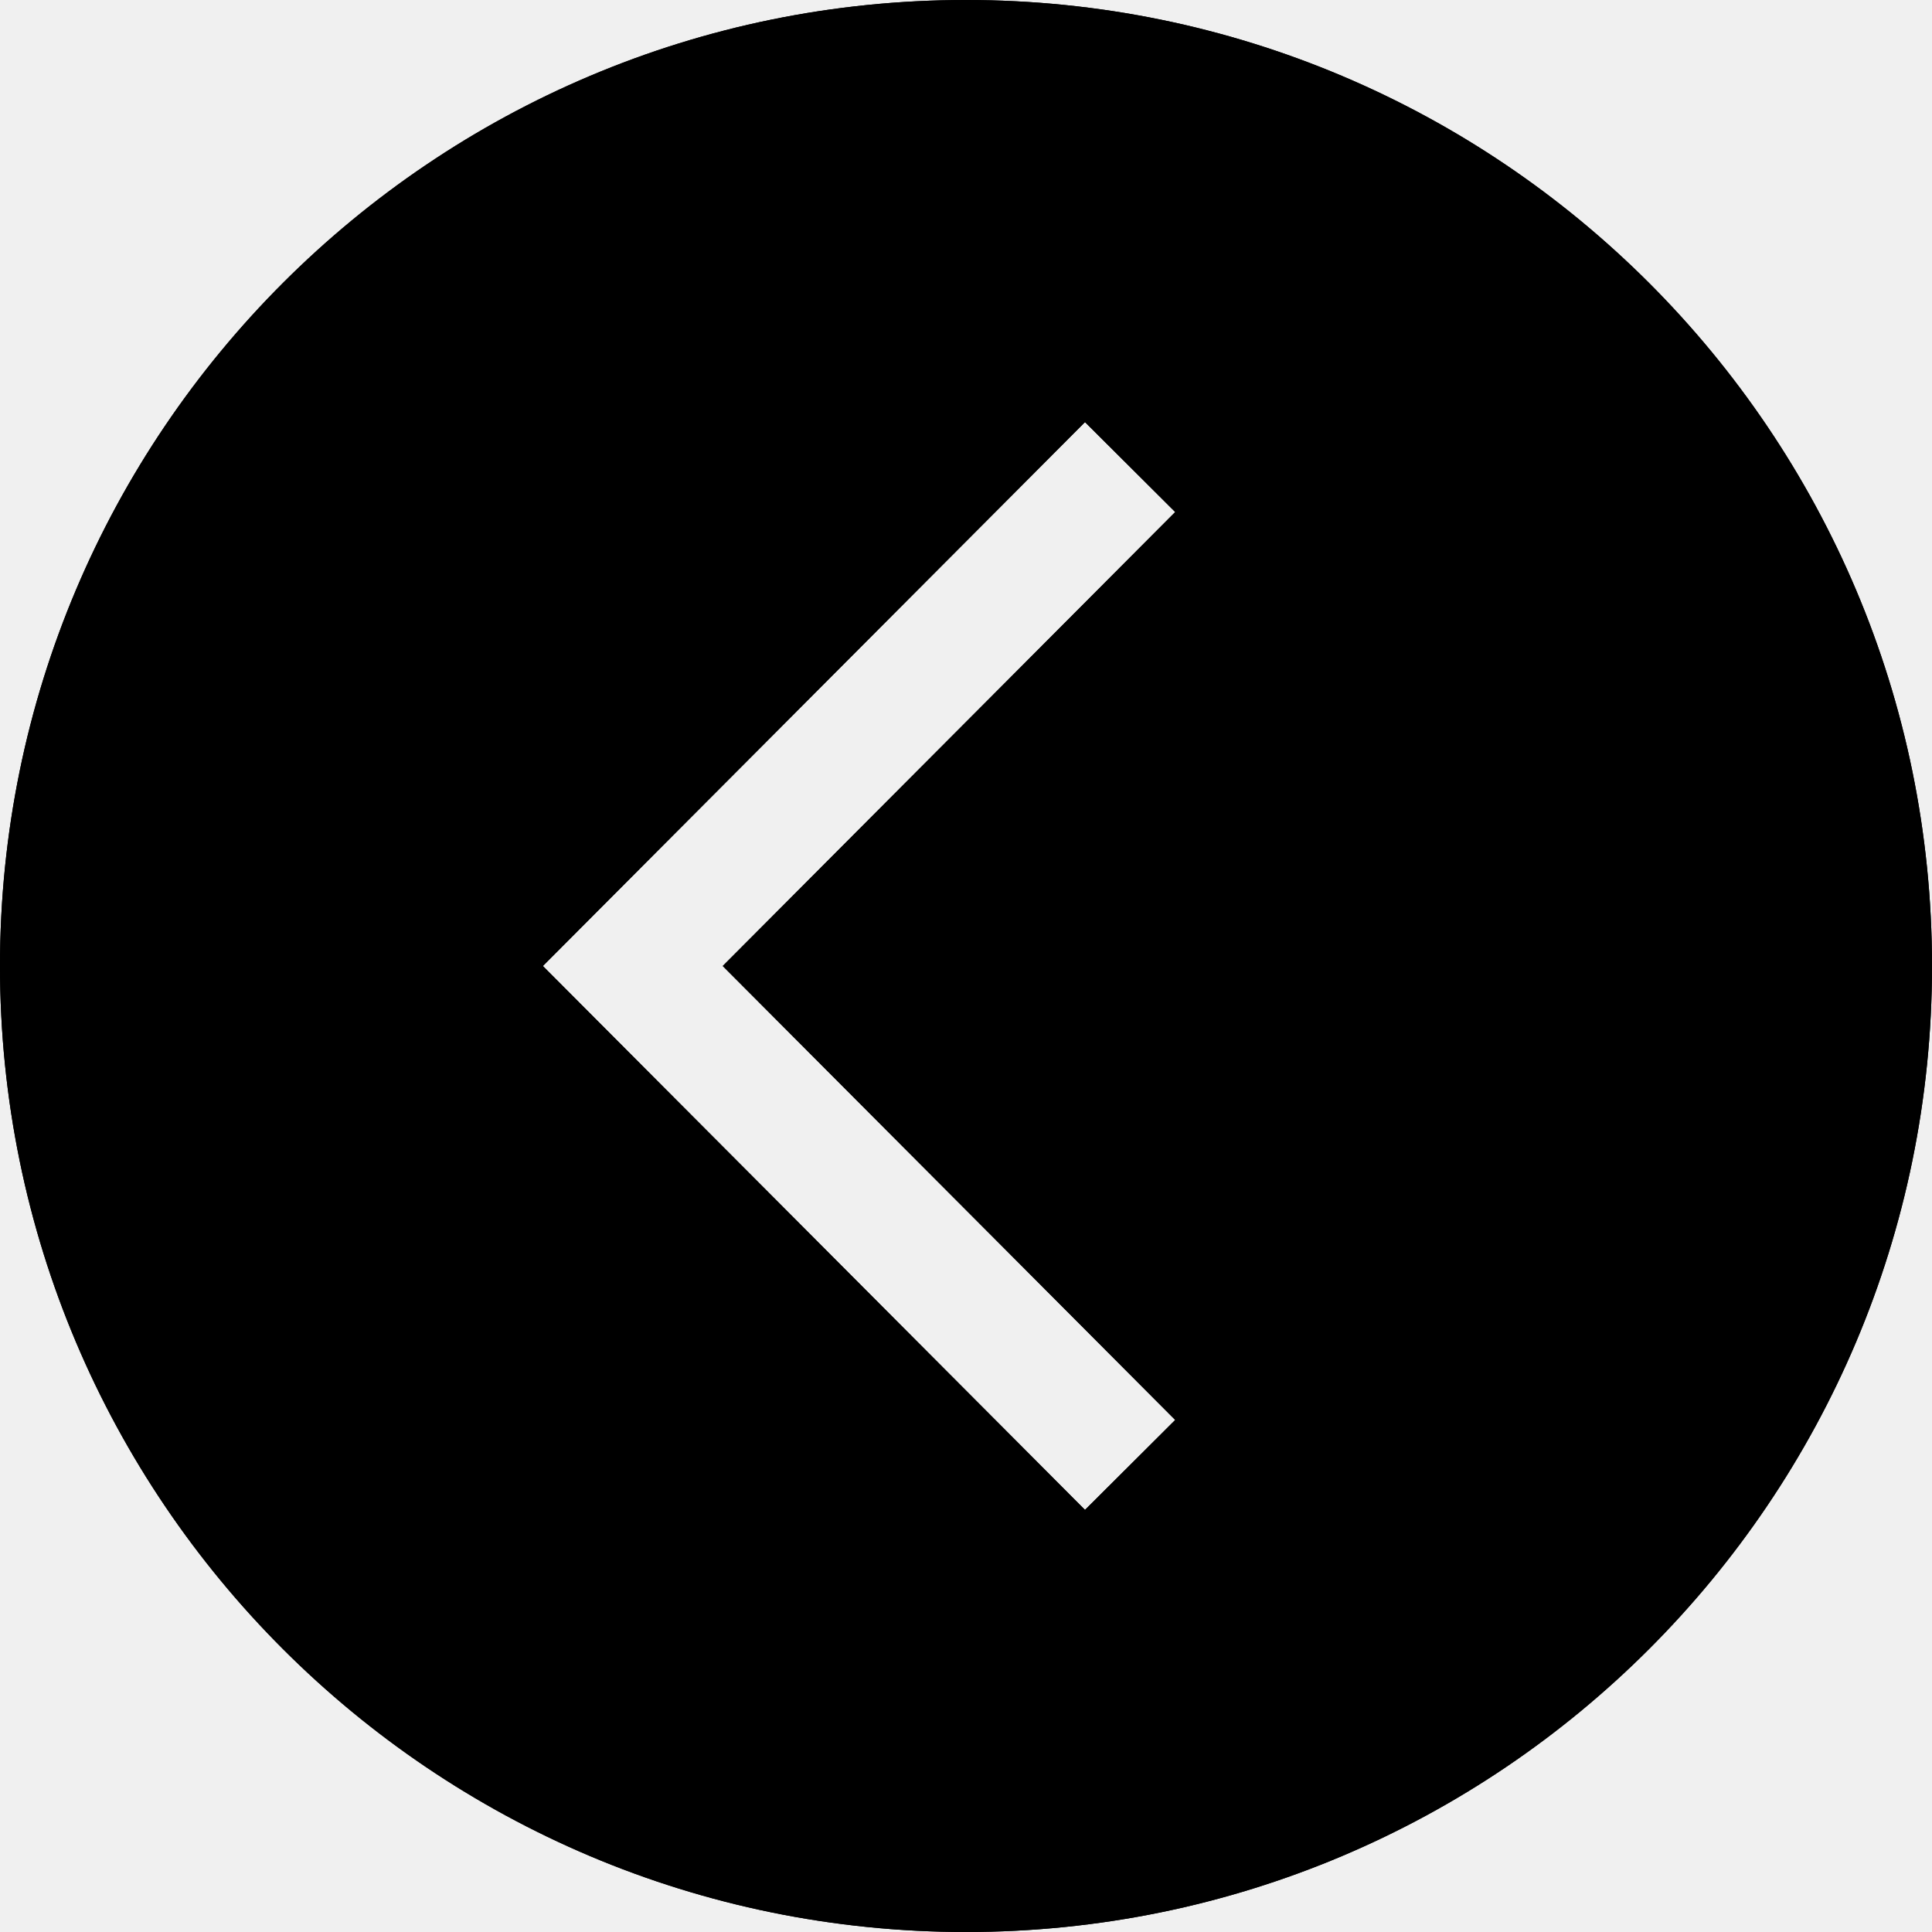
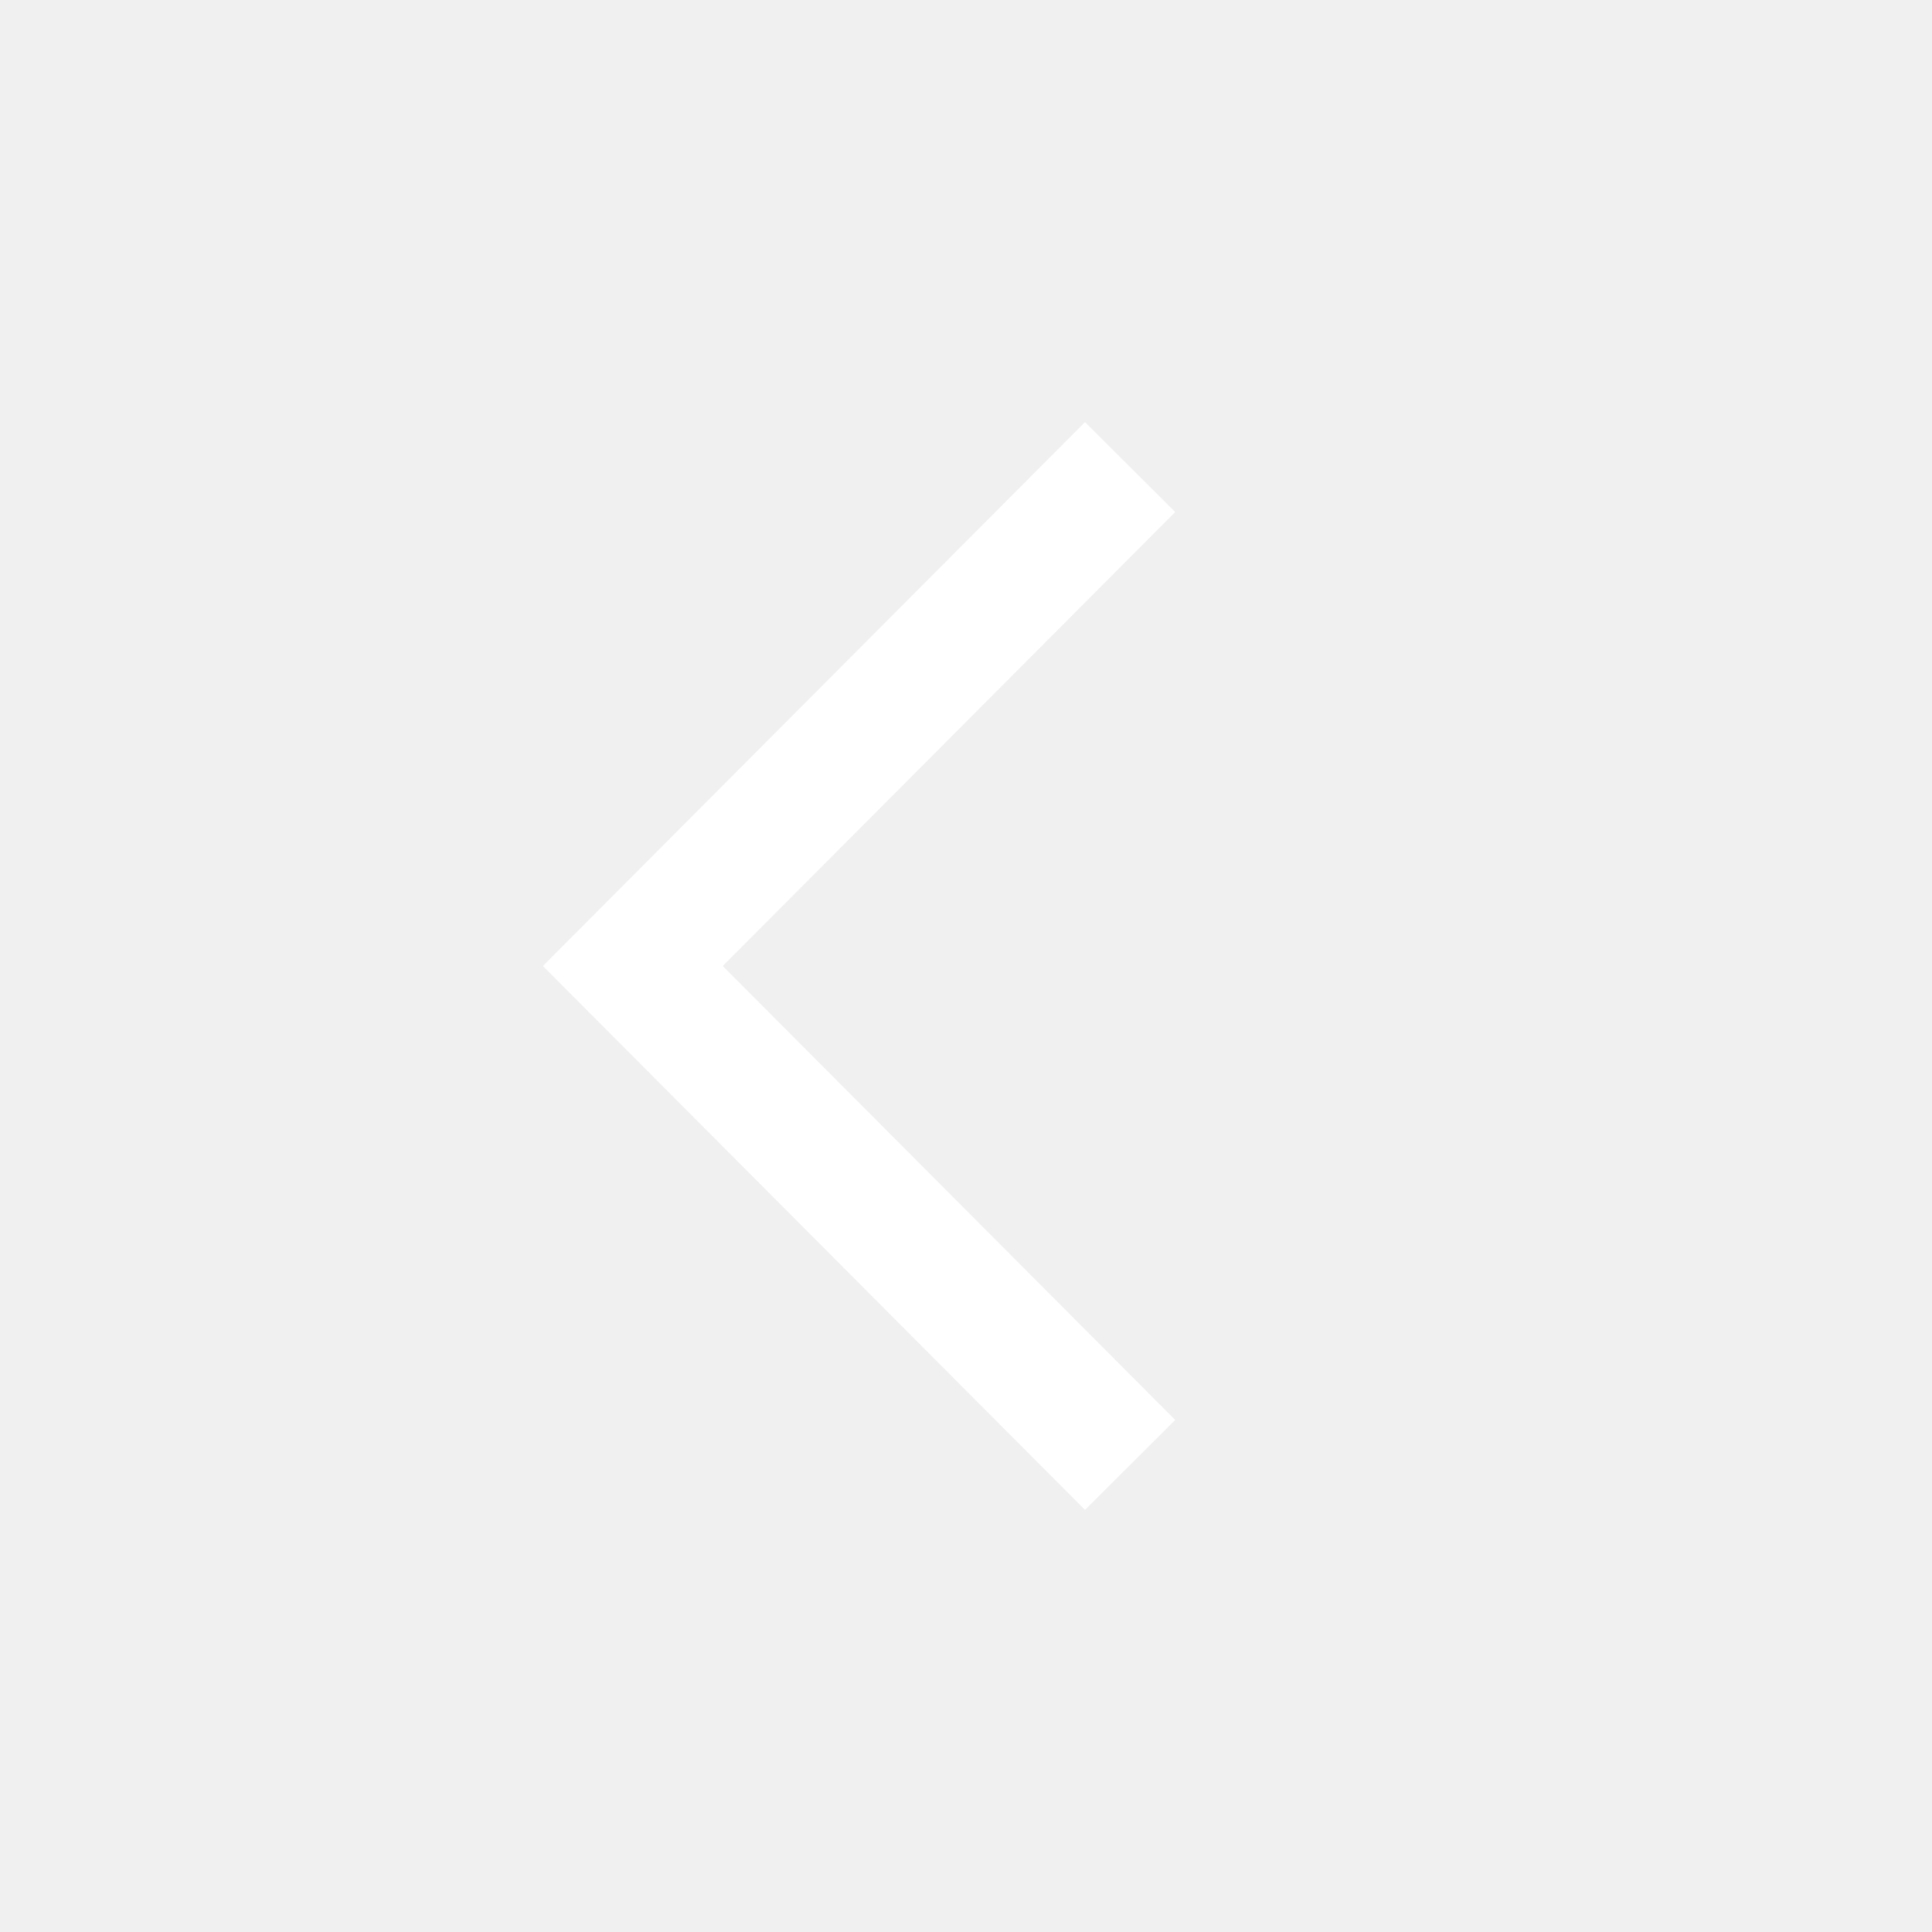
<svg xmlns="http://www.w3.org/2000/svg" width="128" height="128" viewBox="0 0 128 128" fill="none">
-   <path d="M64 0C28.654 0 0 28.654 0 64C0 99.346 28.654 128 64 128C99.346 128 128 99.346 128 64C128 28.654 99.346 0 64 0ZM77.861 94.076L71.884 100.034L35.967 64L53.925 45.983L71.884 27.966L77.861 33.924L47.883 64L77.861 94.076Z" fill="black" />
-   <path d="M64 0C28.654 0 0 28.654 0 64C0 99.346 28.654 128 64 128C99.346 128 128 99.346 128 64C128 28.654 99.346 0 64 0ZM77.861 94.076L71.884 100.034L35.967 64L53.925 45.983L71.884 27.966L77.861 33.924L47.883 64L77.861 94.076Z" fill="black" />
+   <path d="M77.861 94.076L71.884 100.034L35.967 64L53.925 45.983L71.884 27.966L77.861 33.924L47.883 64L77.861 94.076Z" fill="white" />
</svg>
